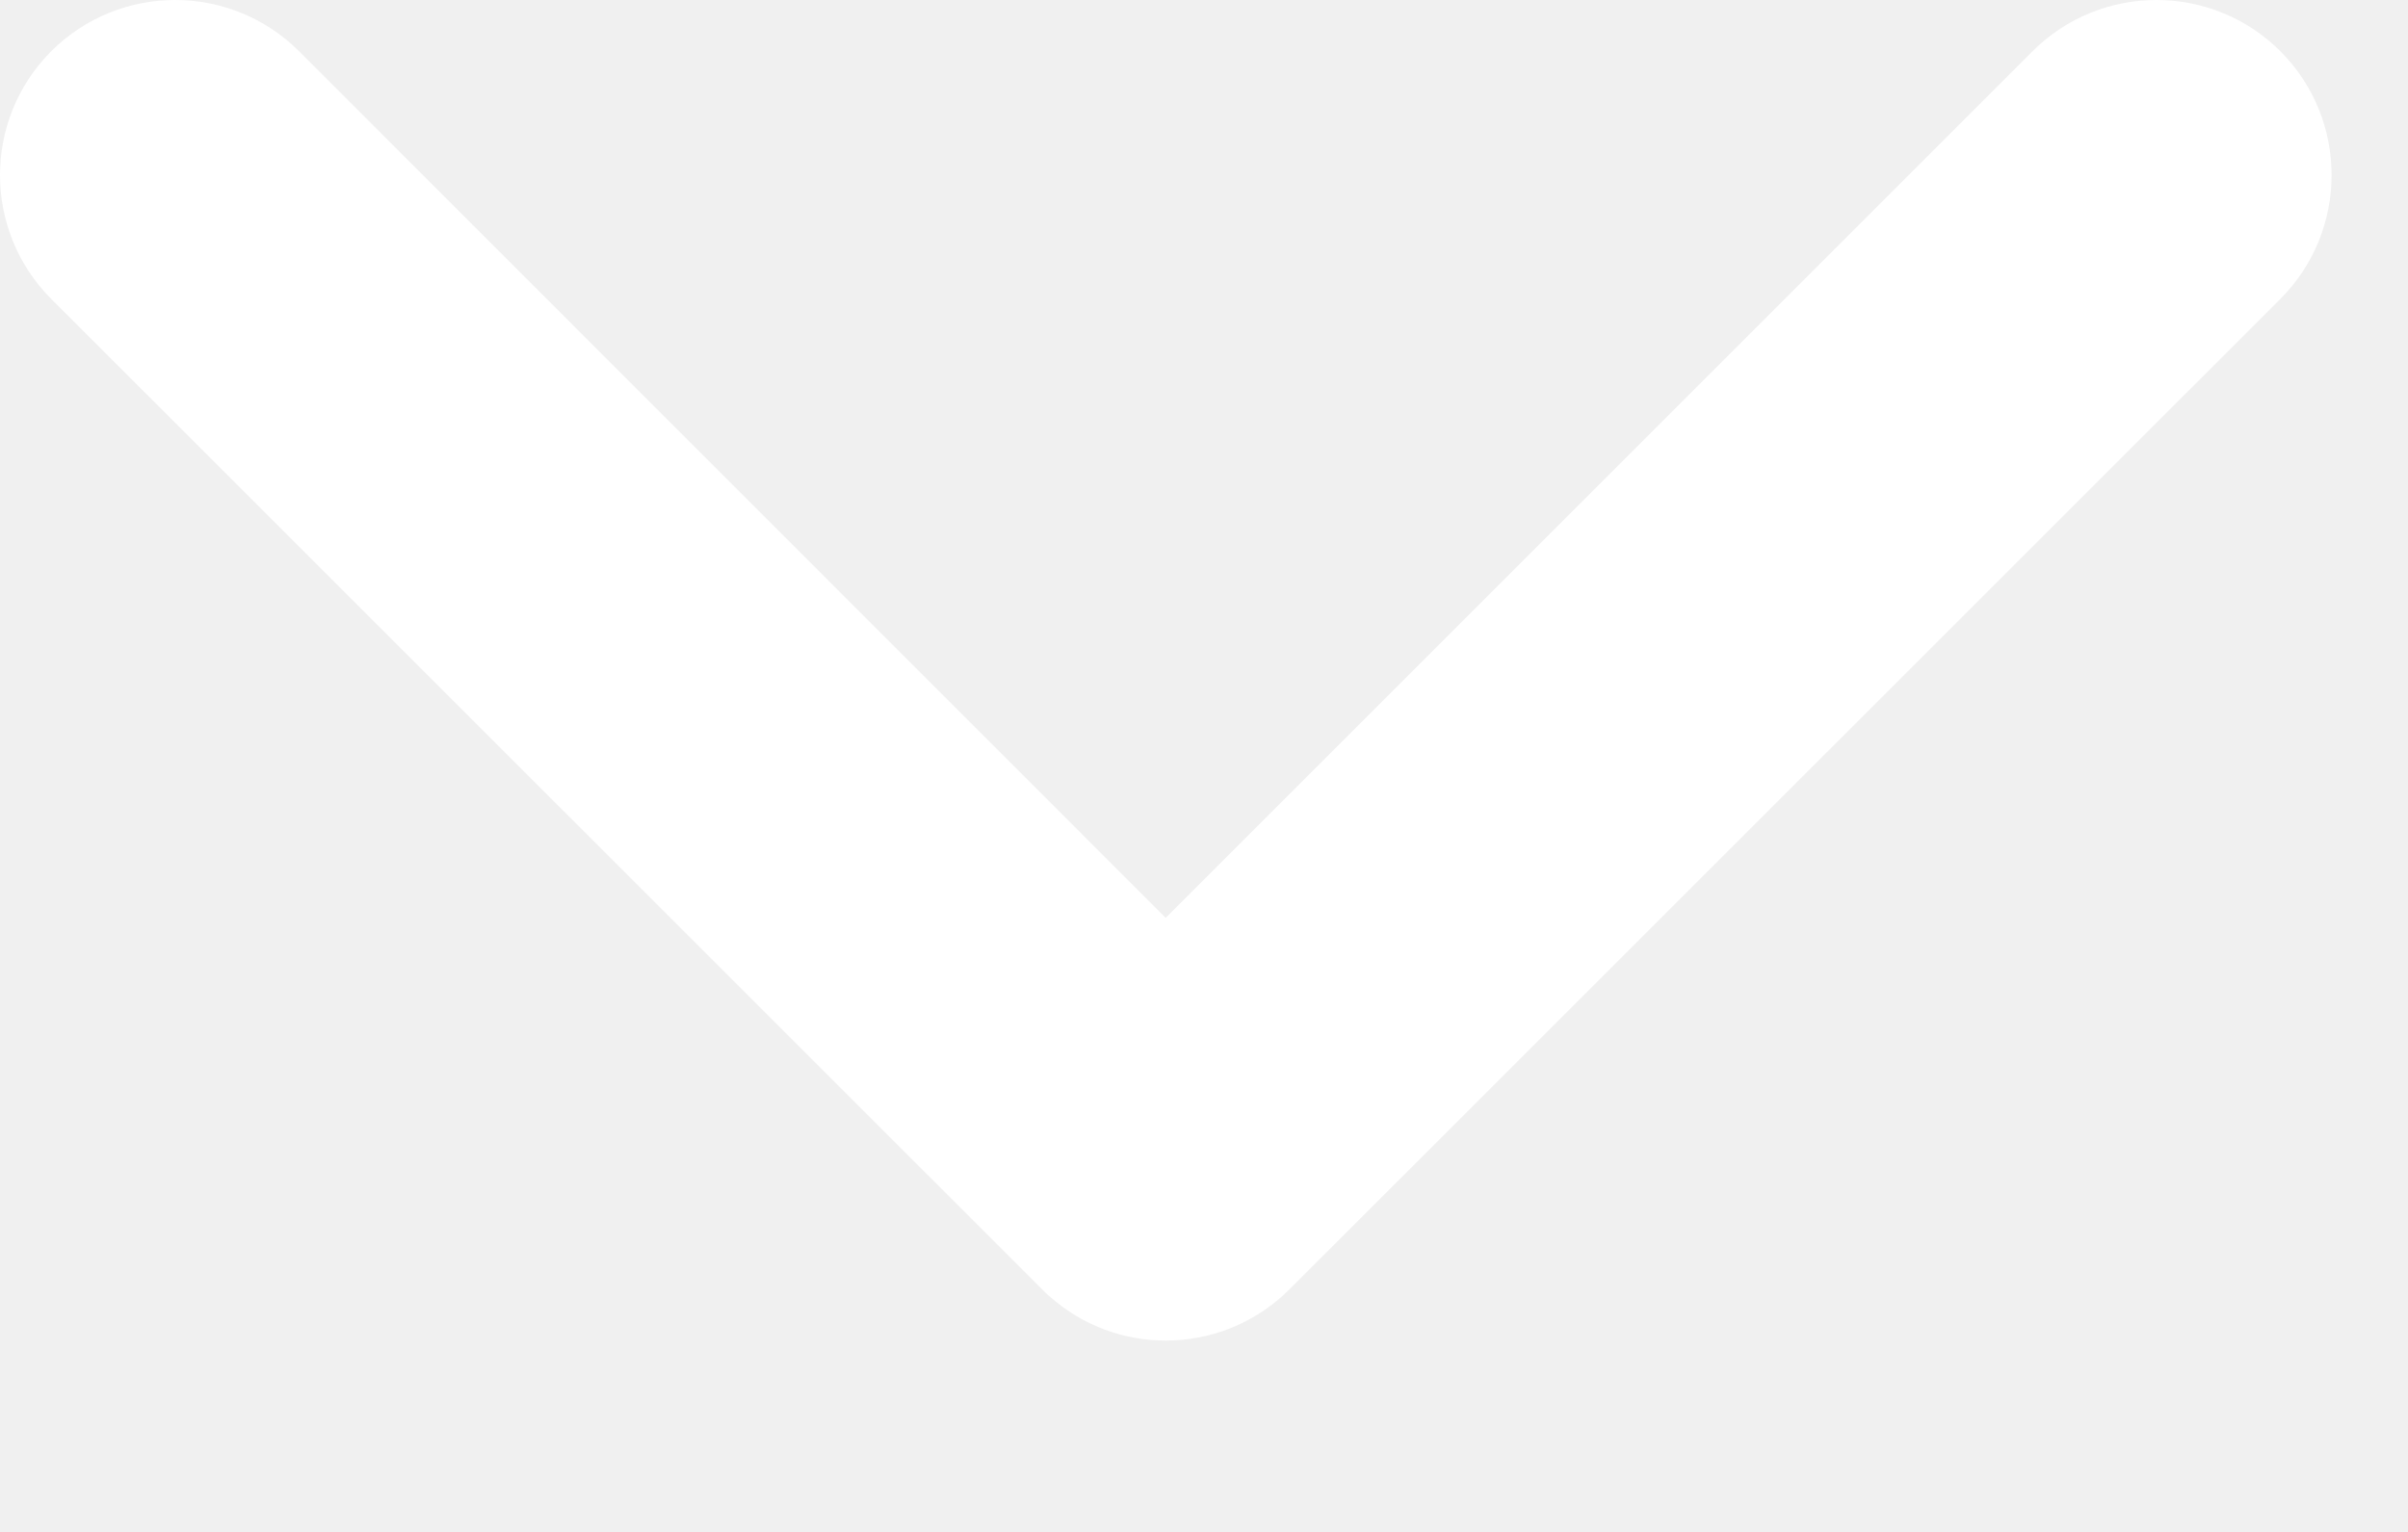
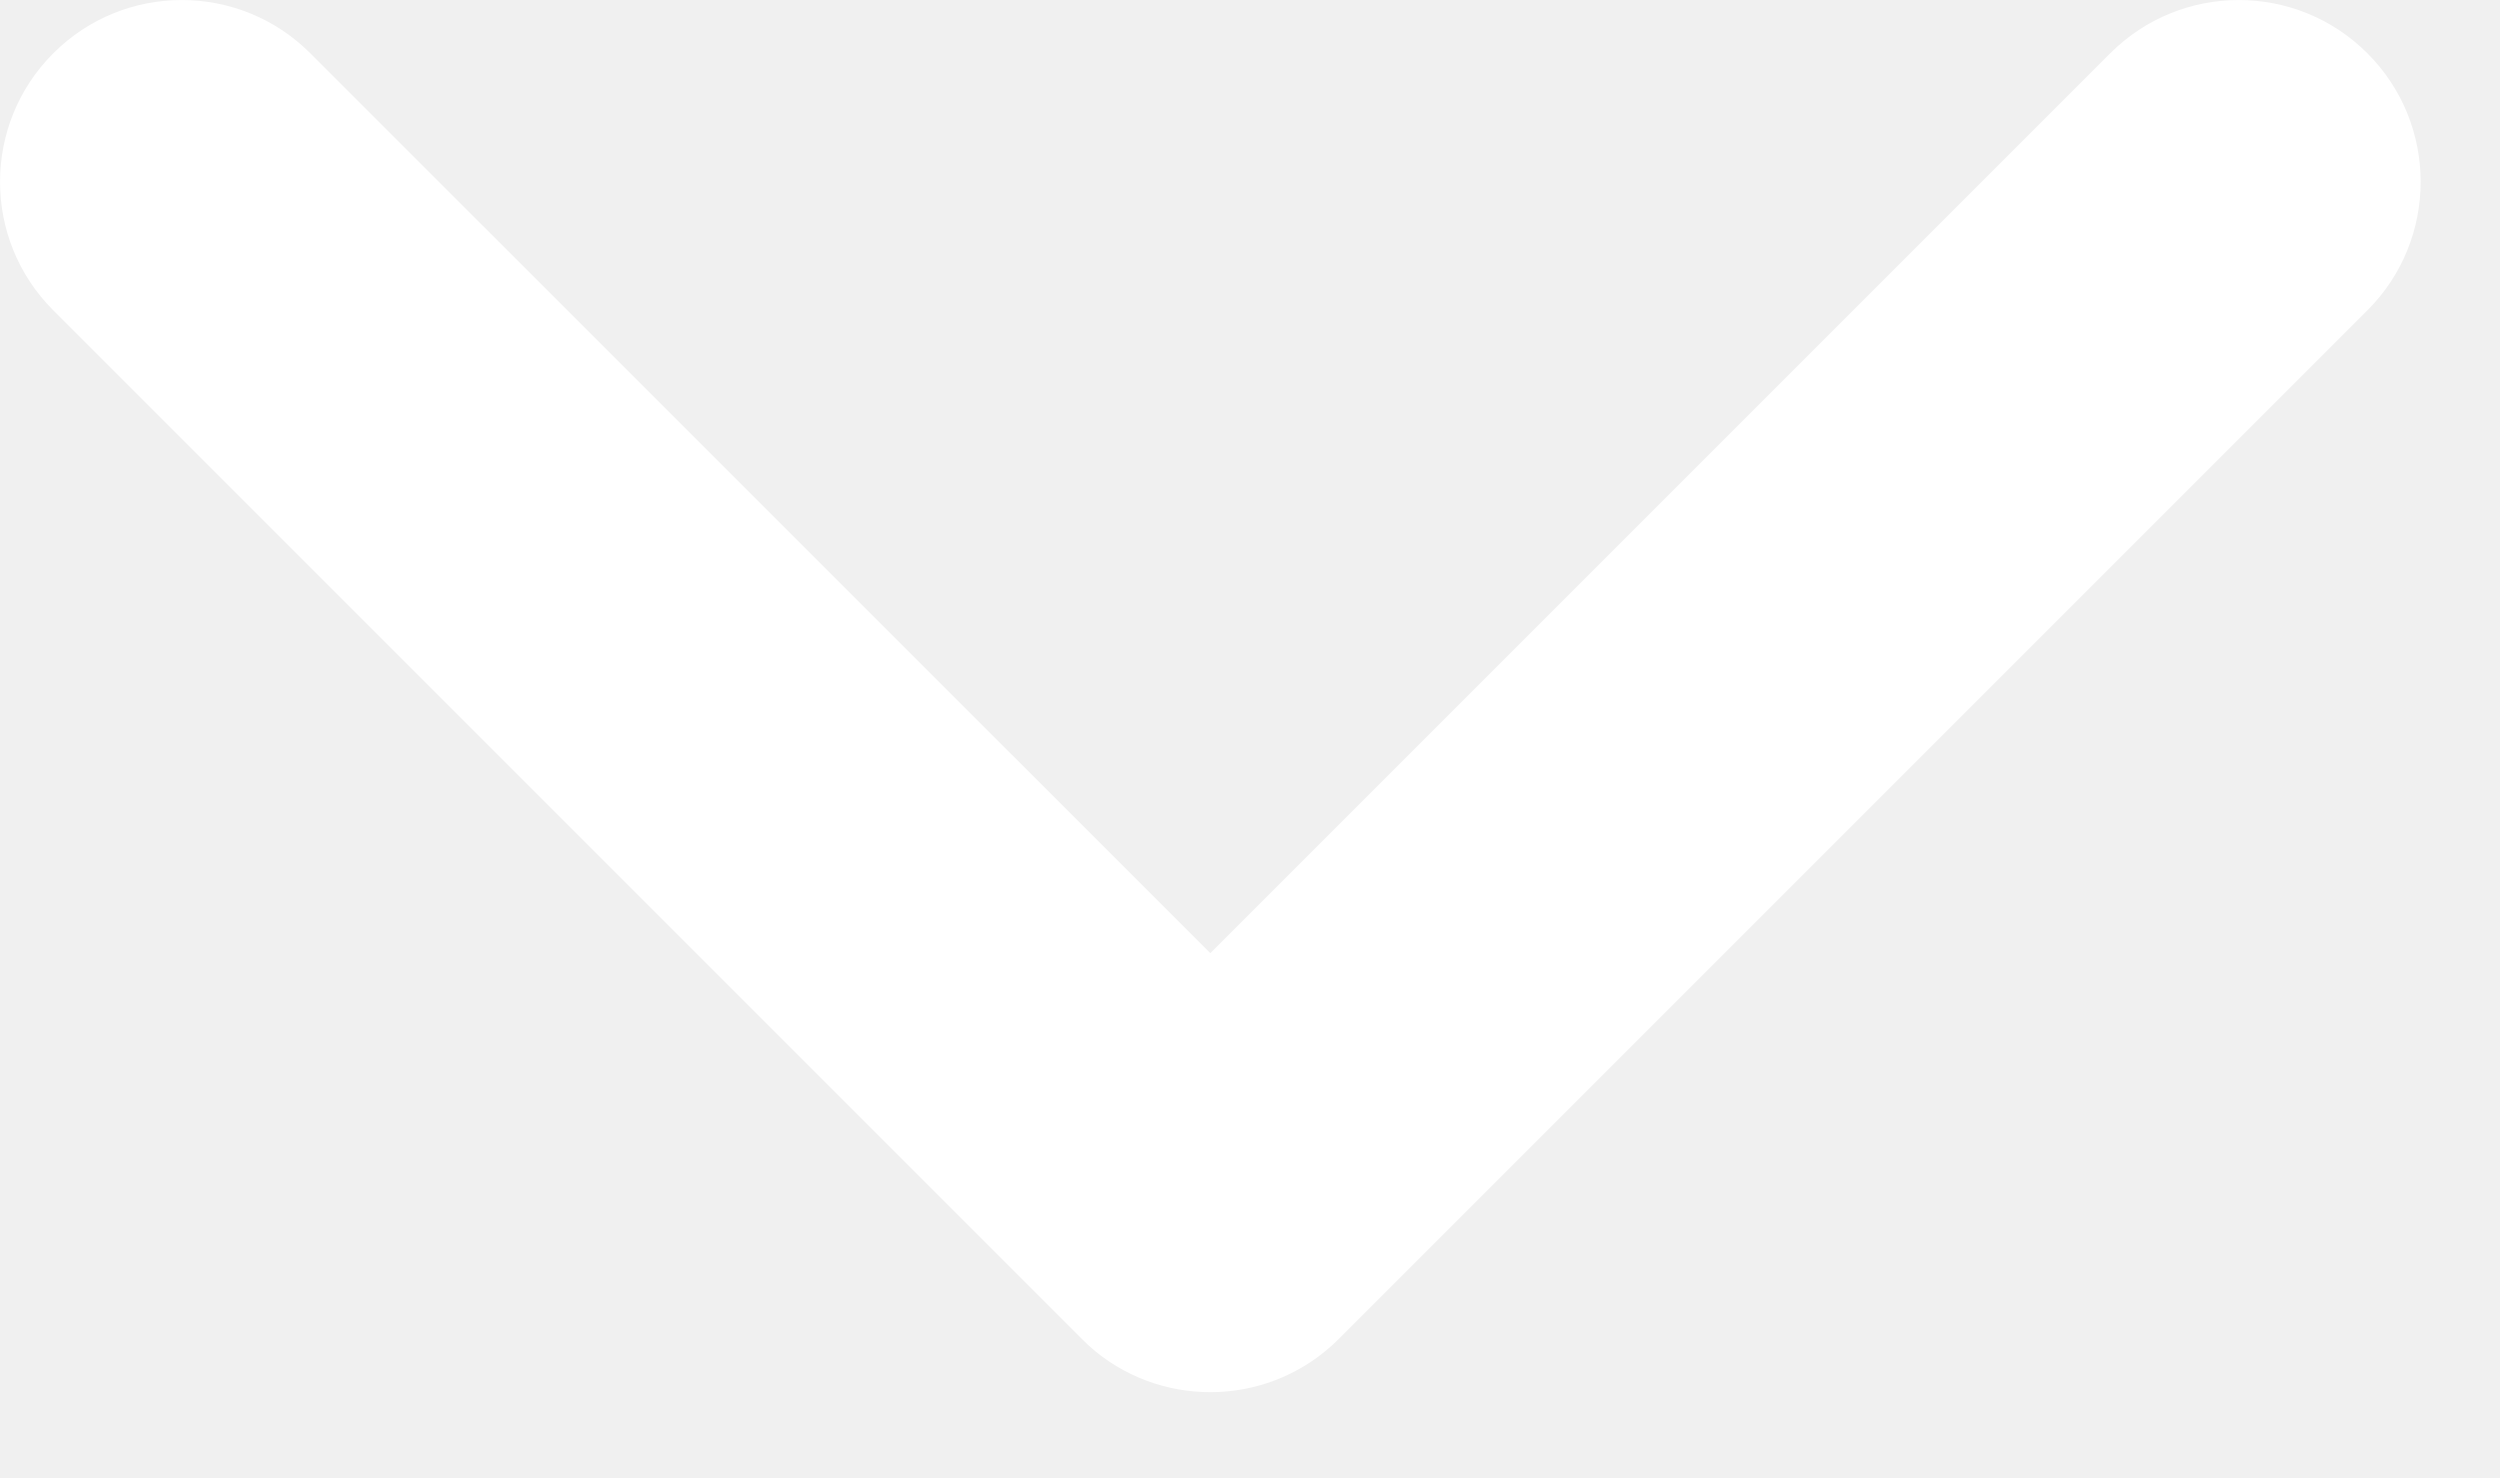
- <svg xmlns="http://www.w3.org/2000/svg" width="11" height="7" viewBox="0 0 11 7" fill="none">
-   <path d="M0.234 0.234C0.547 -0.078 1.053 -0.078 1.366 0.234L5.325 4.194L9.285 0.234C9.598 -0.078 10.104 -0.078 10.417 0.234C10.729 0.547 10.729 1.053 10.417 1.366L5.891 5.891C5.598 6.184 5.135 6.203 4.821 5.946C4.8 5.929 4.779 5.911 4.76 5.891L0.234 1.366C-0.078 1.053 -0.078 0.547 0.234 0.234Z" fill="white" />
+ <svg xmlns="http://www.w3.org/2000/svg" width="22" height="13" viewBox="0 0 22 13" fill="none">
+   <path d="M0.469 0.469C1.093 -0.156 2.106 -0.156 2.731 0.469L10.651 8.388L18.57 0.469C19.195 -0.156 20.208 -0.156 20.833 0.469C21.458 1.093 21.458 2.107 20.833 2.731L11.782 11.782C11.197 12.368 10.27 12.405 9.641 11.893C9.599 11.859 9.559 11.822 9.52 11.782L0.469 2.731C-0.156 2.107 -0.156 1.093 0.469 0.469Z" fill="white" />
</svg>
